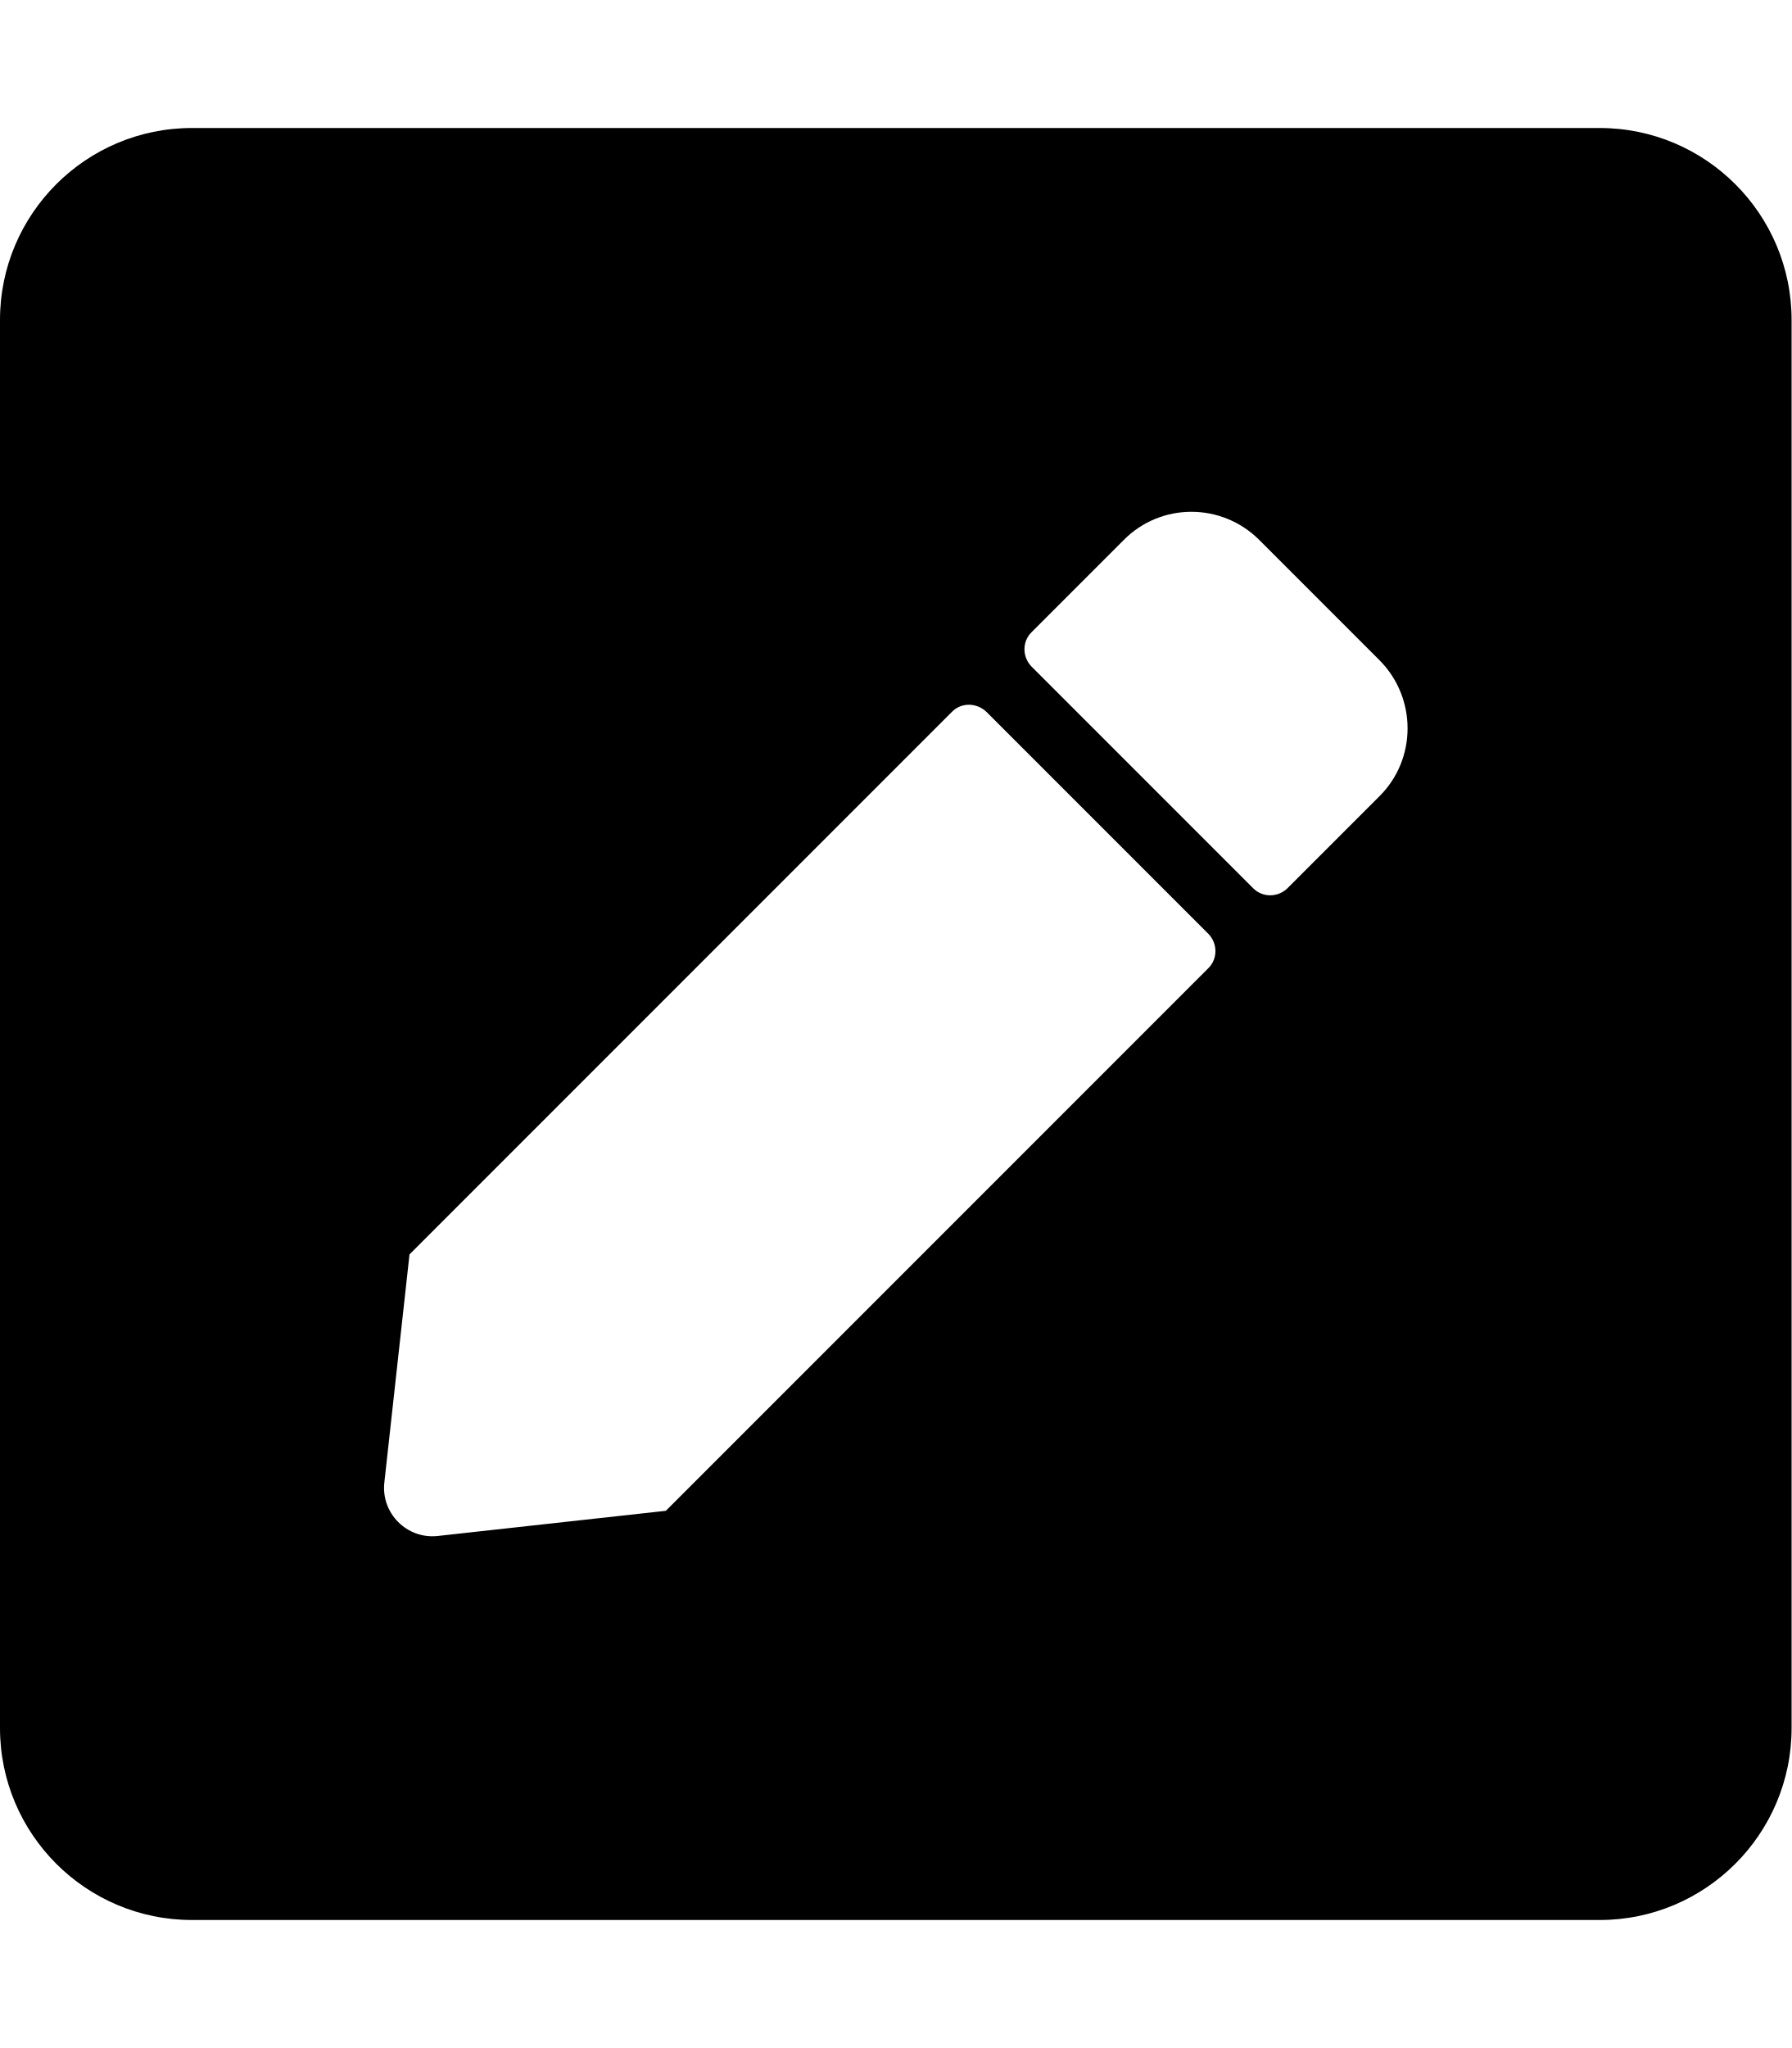
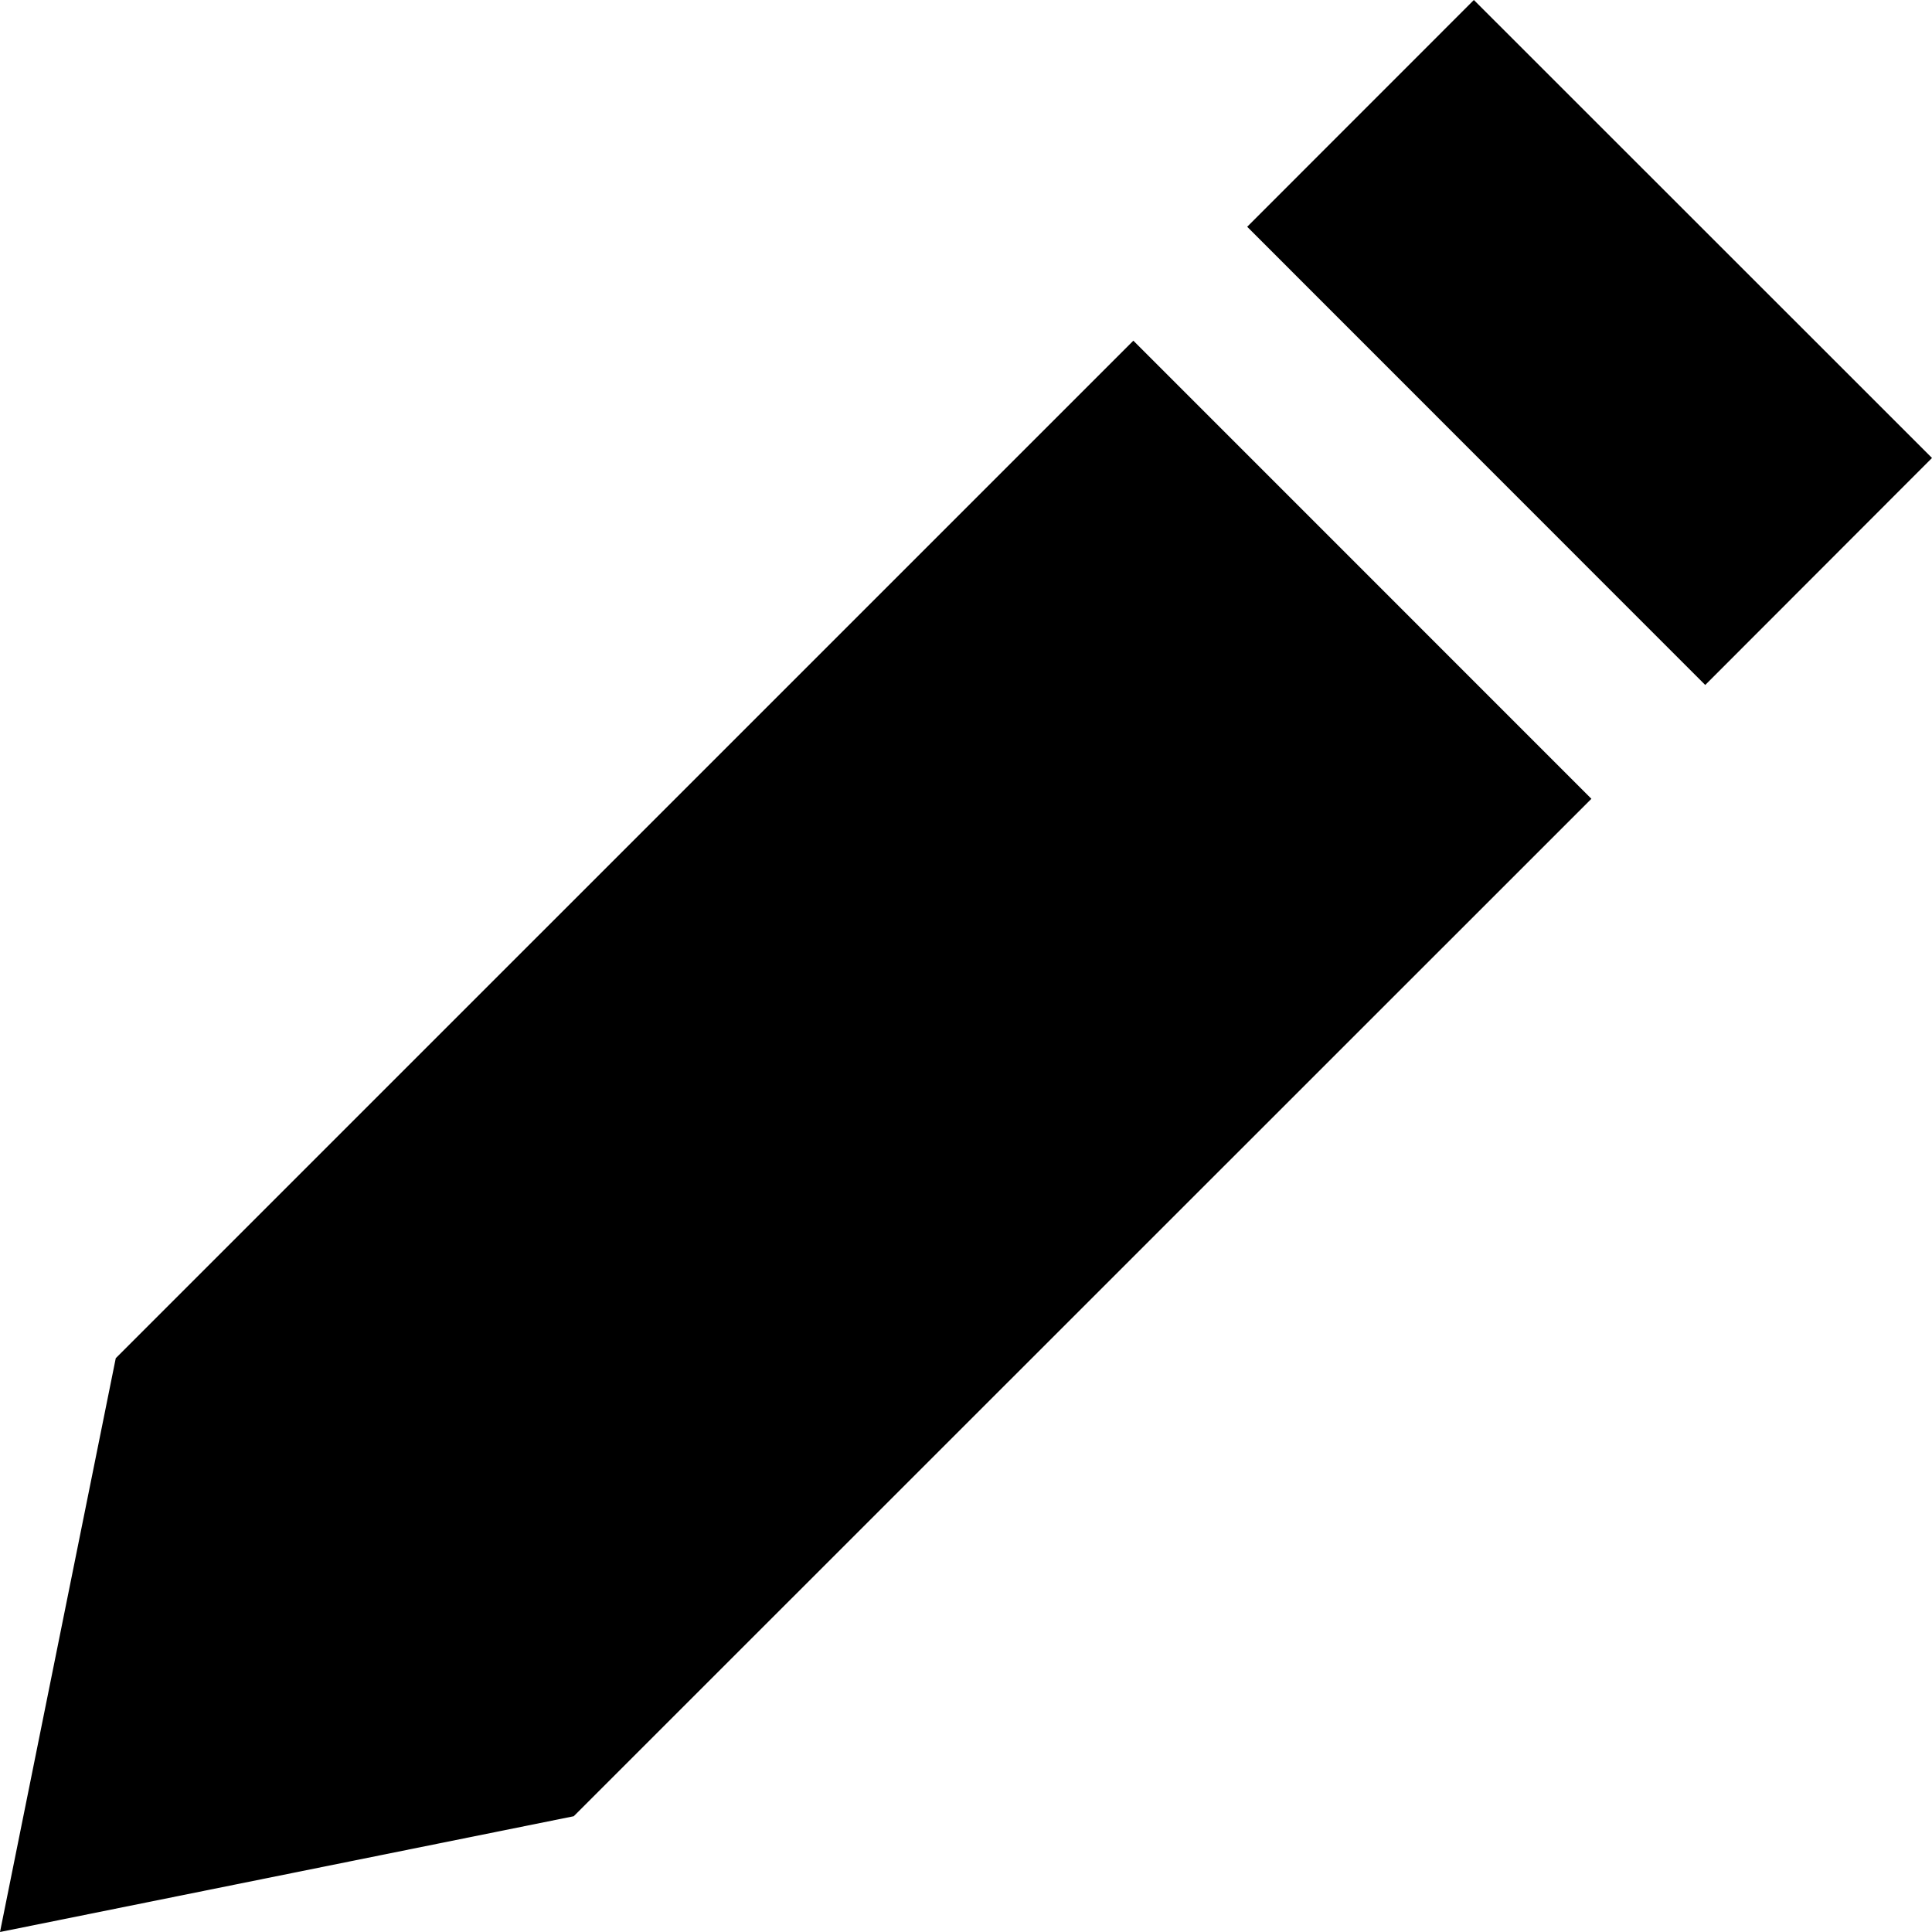
- <svg xmlns="http://www.w3.org/2000/svg" viewBox="0 0 448 512">
-   <path d="M400 480H48c-26.5 0-48-21.5-48-48V80c0-26.5 21.5-48 48-48h352c26.5 0 48 21.5 48 48v352c0 26.5-21.5 48-48 48zM238.1 177.9L102.4 313.6l-6.3 57.1c-.8 7.6 5.6 14.1 13.3 13.3l57.1-6.3L302.2 242c2.3-2.3 2.3-6.1 0-8.5L246.7 178c-2.5-2.4-6.3-2.4-8.6-.1zM345 165.1L314.9 135c-9.4-9.4-24.6-9.4-33.9 0l-23.1 23.1c-2.3 2.3-2.3 6.1 0 8.5l55.5 55.5c2.3 2.3 6.1 2.3 8.5 0L345 199c9.3-9.3 9.3-24.5 0-33.9z" />
+ <svg xmlns="http://www.w3.org/2000/svg" viewBox="0 0 24 24">
+   <path d="M19.769 9.923l-12.642 12.639-7.127 1.438 1.438-7.128 12.641-12.64 5.69 5.691zm1.414-1.414l2.817-2.82-5.691-5.689-2.816 2.817 5.69 5.692z" />
</svg>
